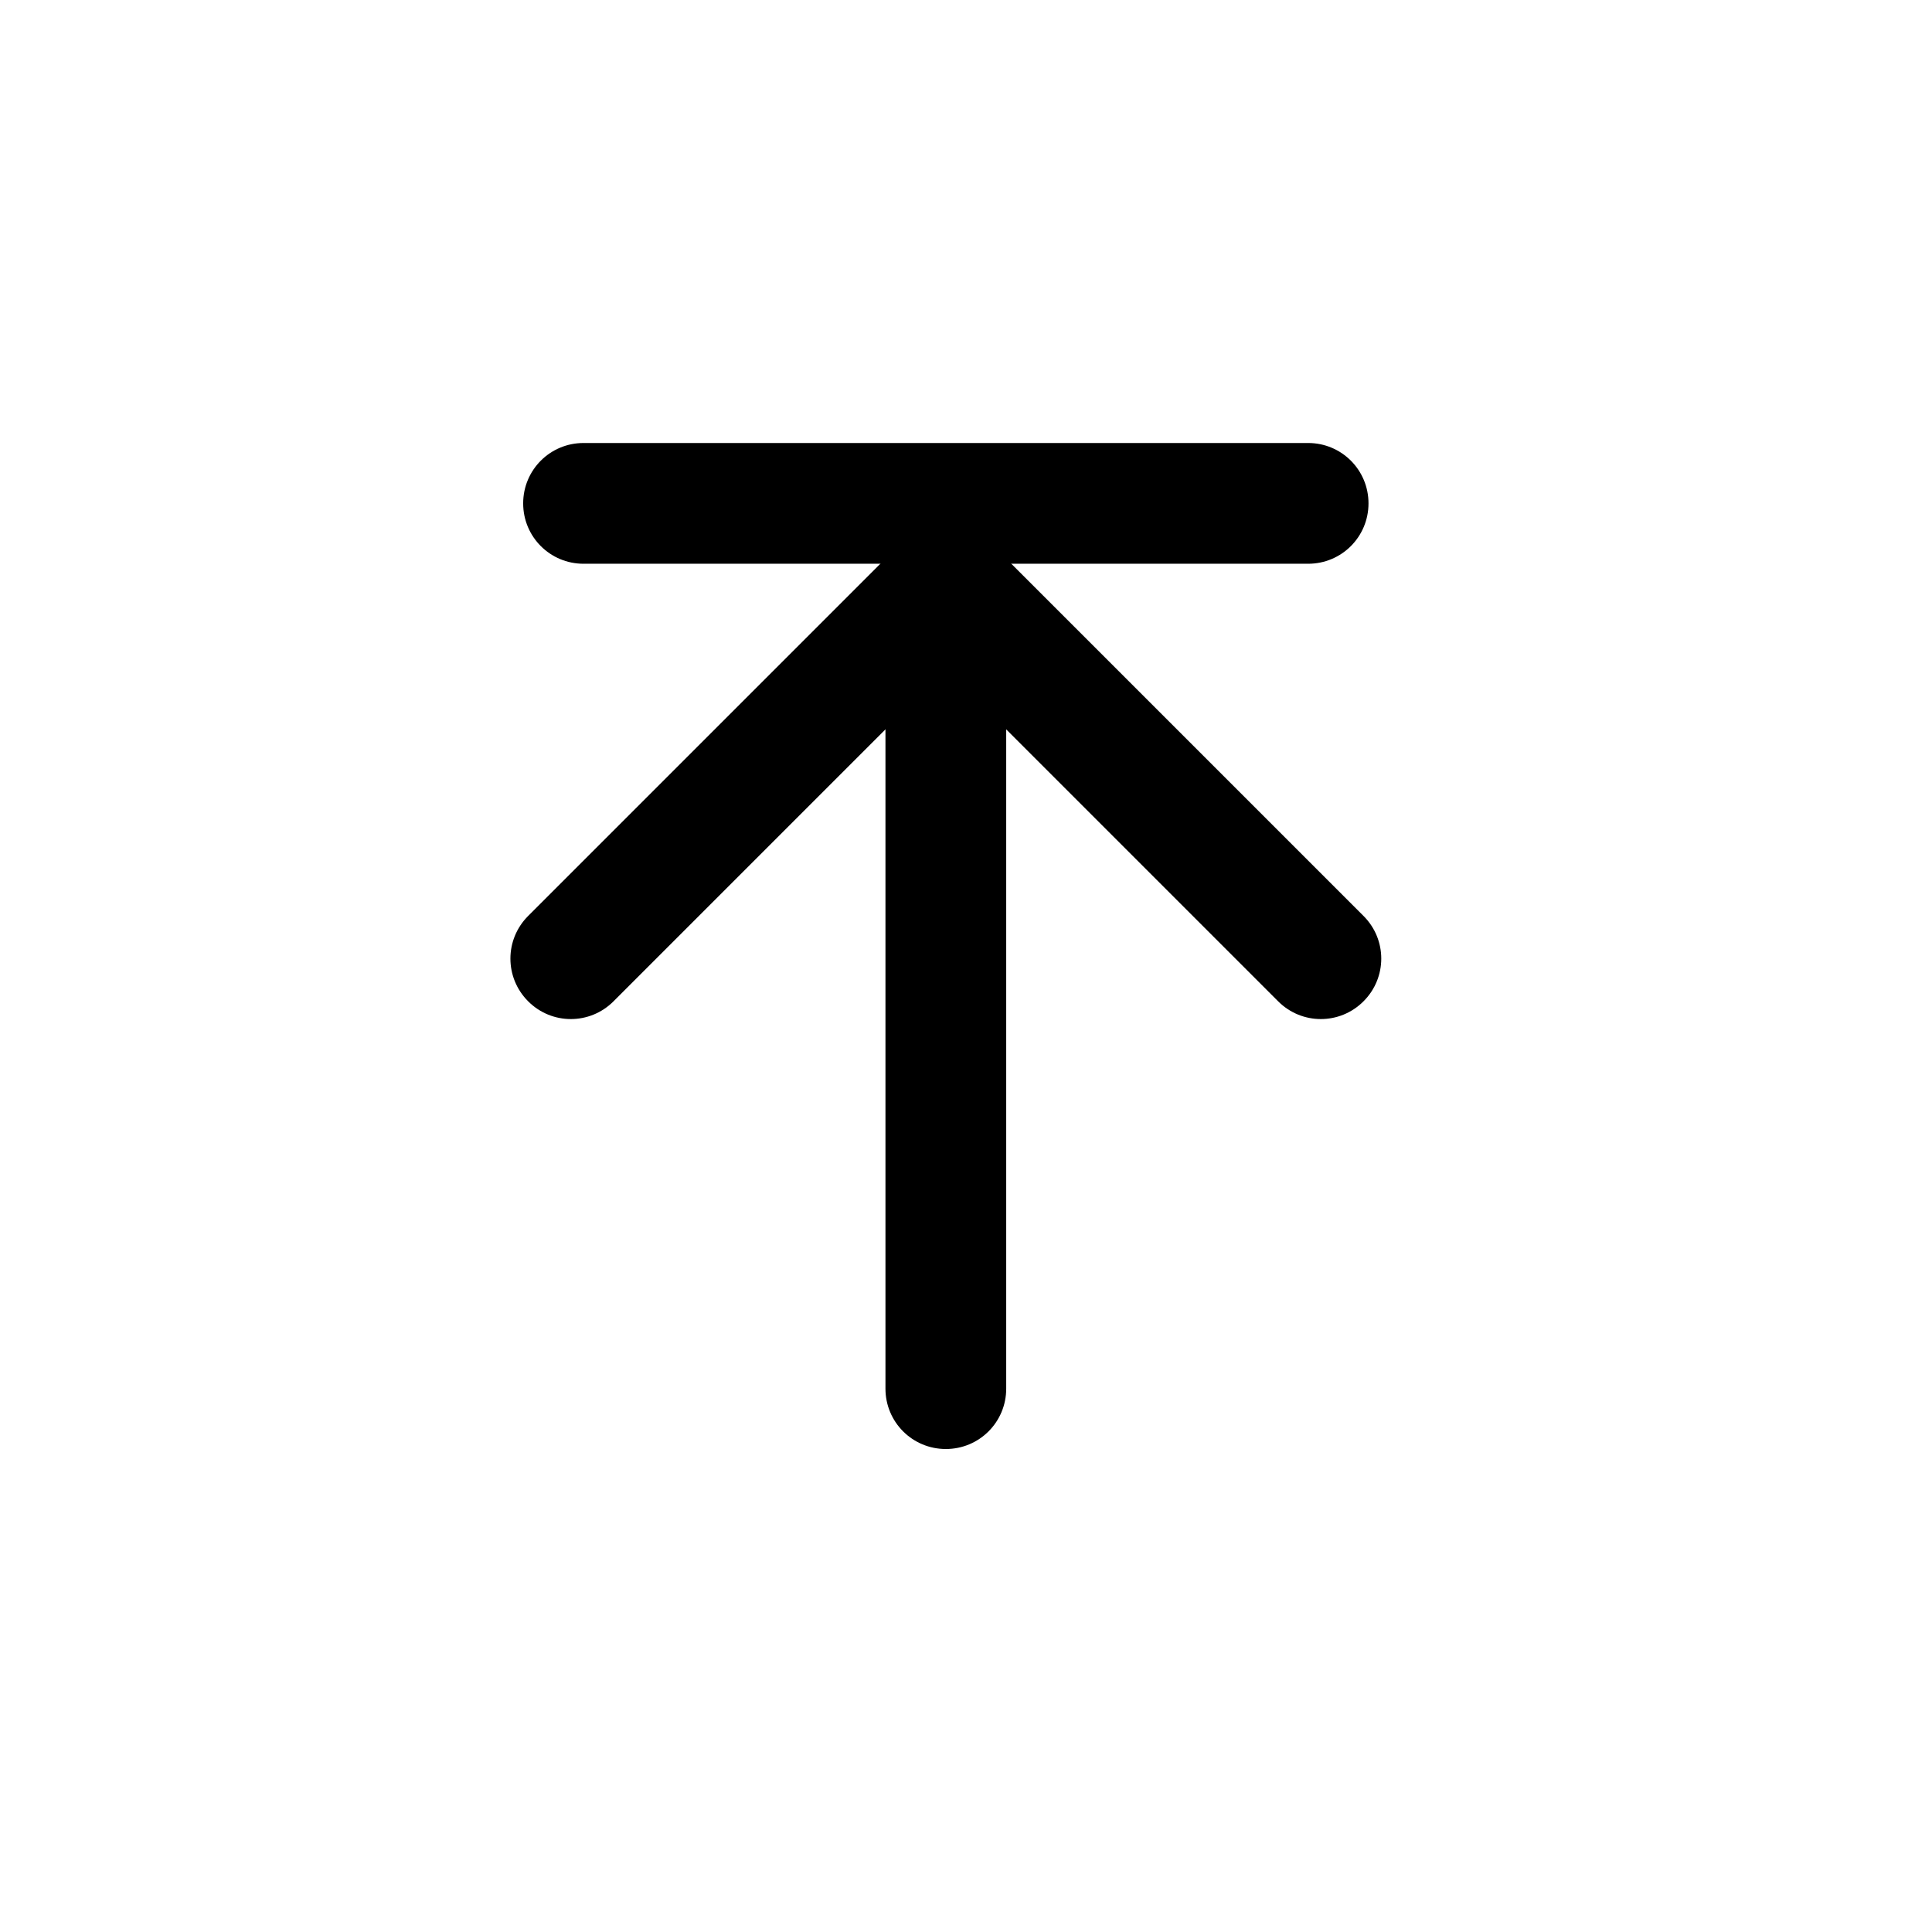
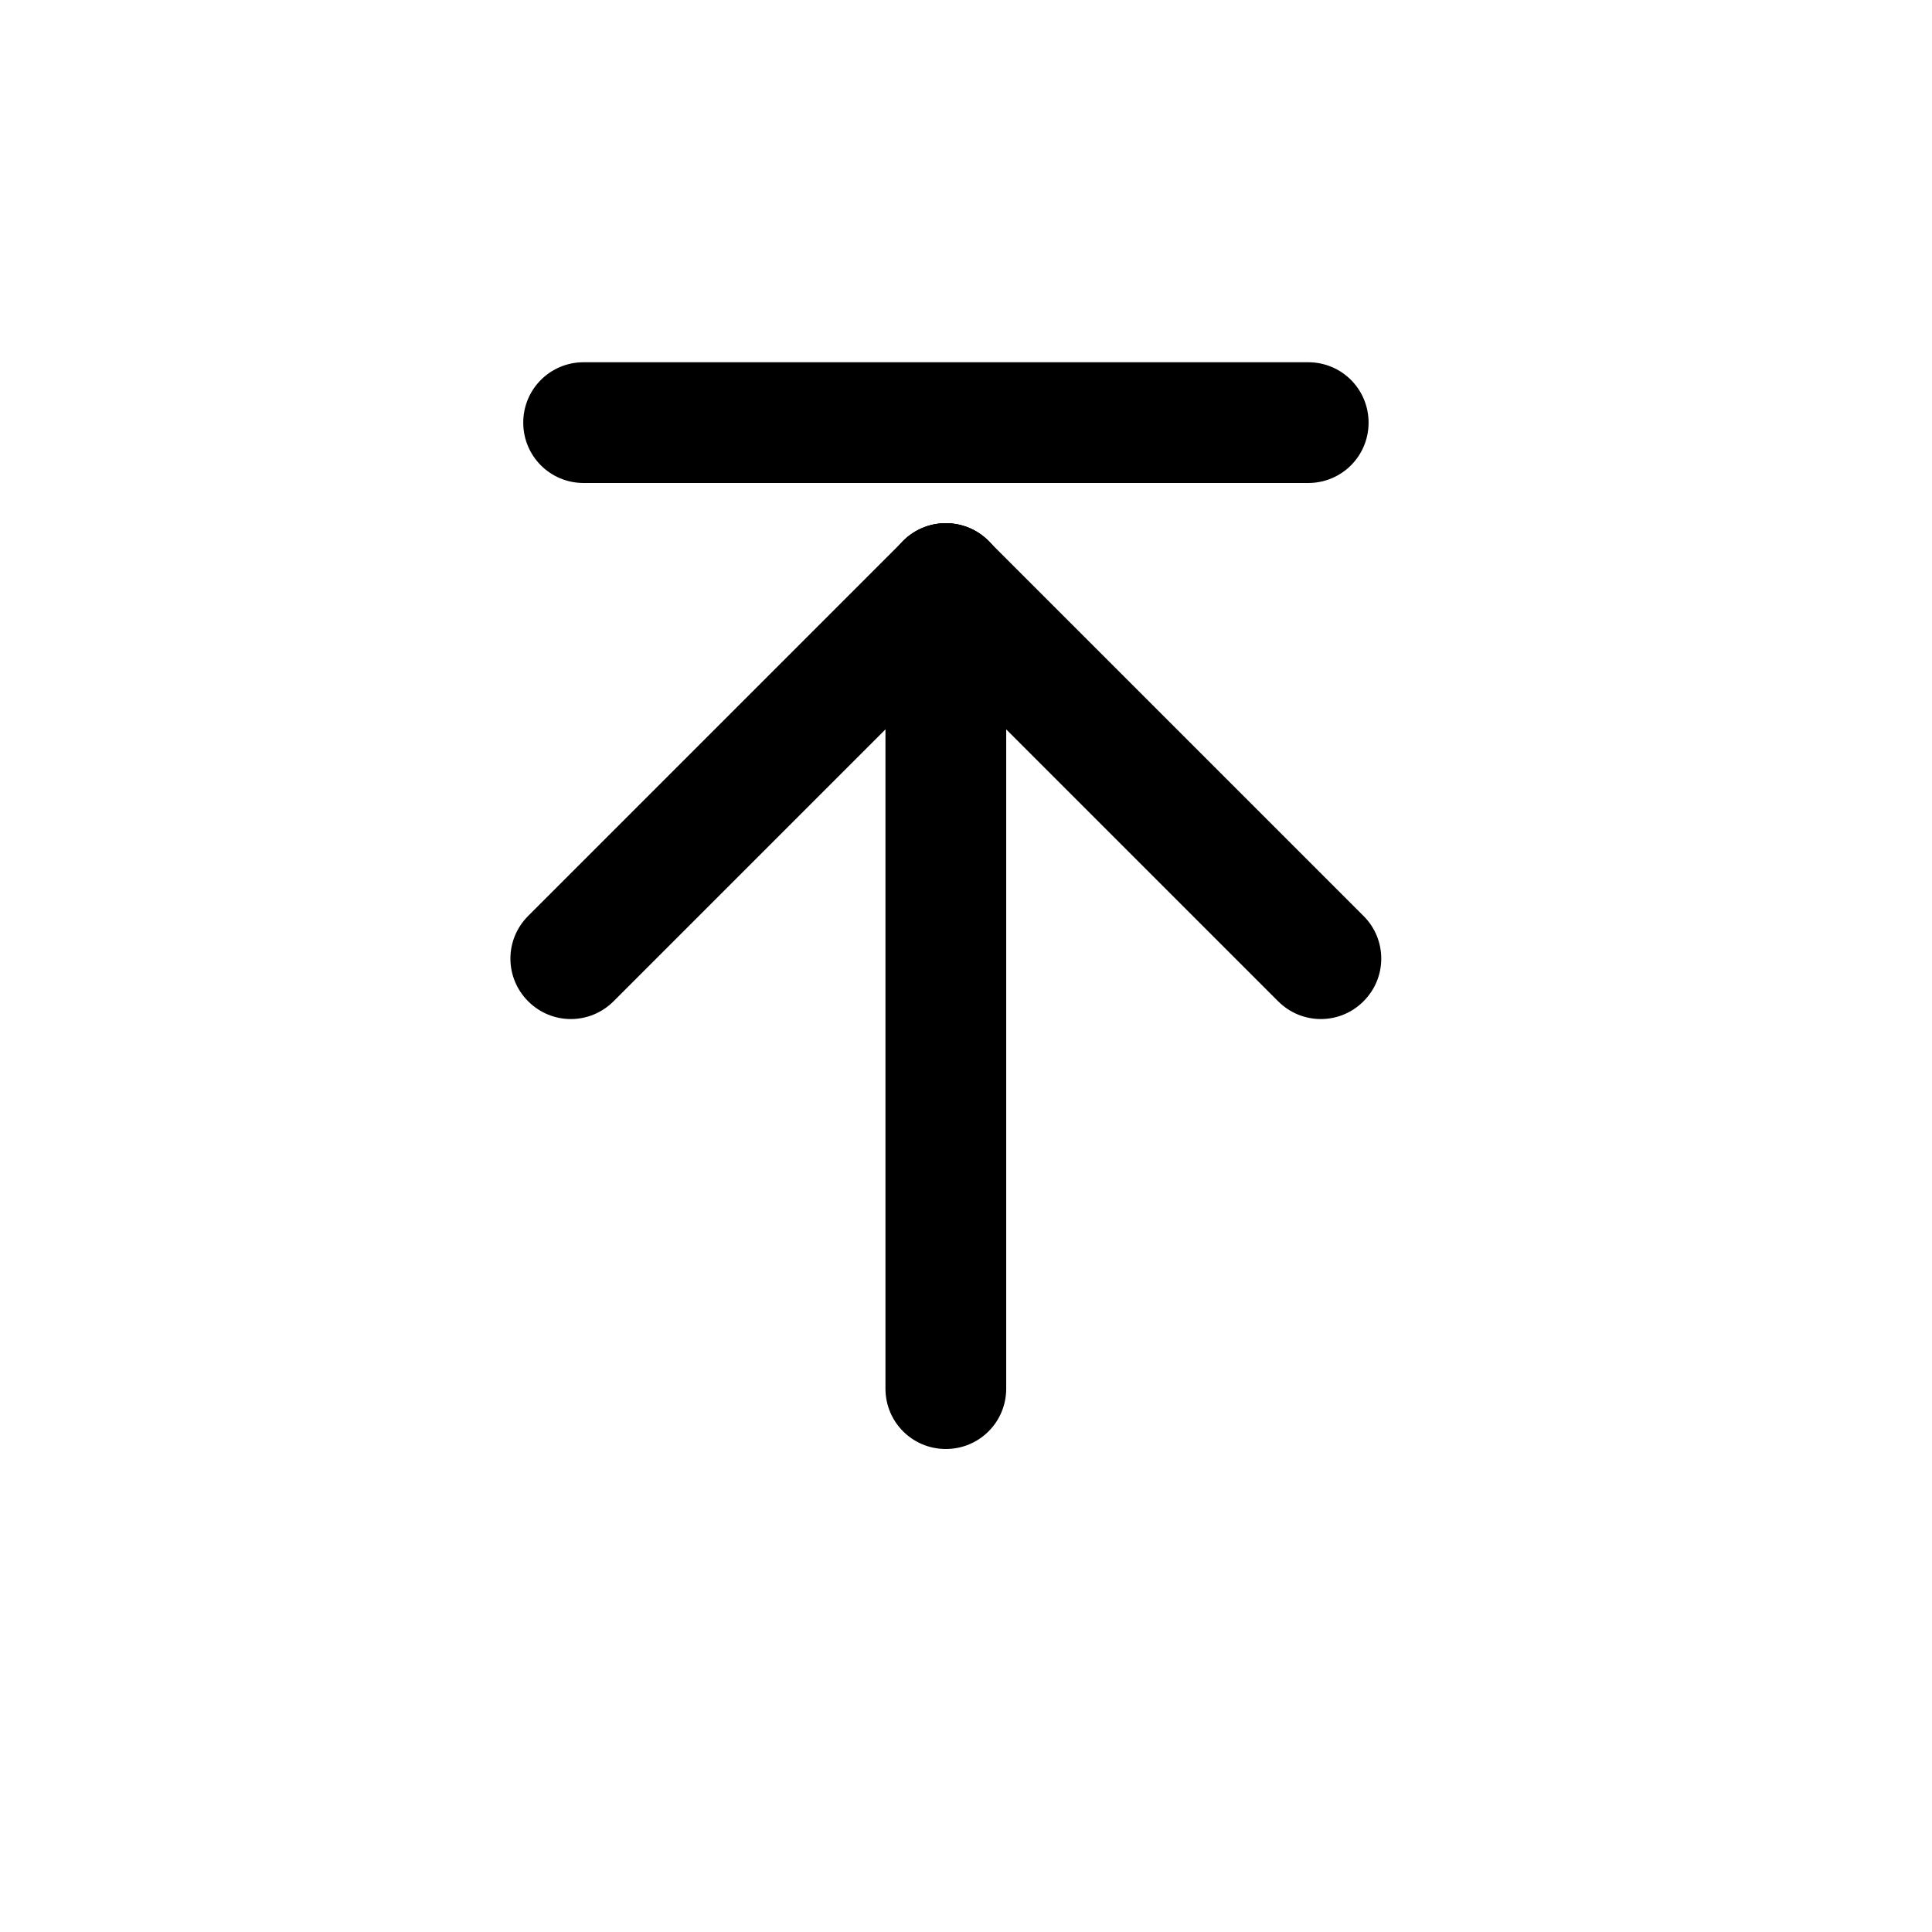
<svg xmlns="http://www.w3.org/2000/svg" width="48" height="48" id="svg2" version="1.0">
  <defs id="defs4">
    </defs>
  <g style="display:inline" id="layer1">
-     <g id="g2770" transform="matrix(1,0,0,-1,0,47.00633)">
-       <path style="fill:#000000;fill-opacity:1;stroke:none;display:inline" d="m 23.499,11.006 c -0.831,0 -1.5,0.669 -1.5,1.5 l 0,20.002 c 0,0.831 0.669,1.5 1.5,1.5 0.831,0 1.5,-0.669 1.5,-1.5 l 0,-20.002 c 0,-0.831 -0.669,-1.5 -1.5,-1.5 z" id="rect2789-4" />
-       <path style="fill:#000000;fill-opacity:1;stroke:none;display:inline" d="m 13.122,22.129 c -0.588,0.588 -0.588,1.534 0,2.121 l 9.315,9.315 c 0.588,0.588 1.534,0.588 2.121,0 0.588,-0.588 0.588,-1.534 0,-2.121 l -9.315,-9.315 c -0.588,-0.588 -1.534,-0.588 -2.121,0 z" id="rect2819" />
-       <path style="fill:#000000;fill-opacity:1;stroke:none;display:inline" d="m 33.876,22.129 c 0.588,0.588 0.588,1.534 0,2.121 l -9.315,9.315 c -0.588,0.588 -1.534,0.588 -2.121,0 -0.588,-0.588 -0.588,-1.534 0,-2.121 l 9.315,-9.315 c 0.588,-0.588 1.534,-0.588 2.121,0 z" id="rect2821" />
-       <path id="path2768" d="m 34,34.5 c 0,-0.831 -0.669,-1.5 -1.5,-1.5 l -18.002,10e-7 c -0.831,0 -1.5,0.669 -1.5,1.5 0,0.831 0.669,1.5 1.5,1.5 L 32.5,36 c 0.831,0 1.5,-0.669 1.5,-1.5 z" style="fill:#000000;fill-opacity:1;stroke:none;display:inline" />
-     </g>
+     <path id="rect2789-4" d="m 23.499,36 c -0.831,0 -1.5,-0.669 -1.5,-1.5 l 0,-20.002 c 0,-0.831 0.669,-1.5 1.5,-1.5 0.831,0 1.5,0.669 1.5,1.5 l 0,20.002 c 0,0.831 -0.669,1.5 -1.5,1.5 z" style="fill:#000000;fill-opacity:1;stroke:none;display:inline" />
+     <path id="rect2819" d="m 13.122,24.877 c -0.588,-0.588 -0.588,-1.534 0,-2.121 l 9.315,-9.315 c 0.588,-0.588 1.534,-0.588 2.121,0 0.588,0.588 0.588,1.534 0,2.121 l -9.315,9.315 c -0.588,0.588 -1.534,0.588 -2.121,0 z" style="fill:#000000;fill-opacity:1;stroke:none;display:inline" />
+     <path id="rect2821" d="m 33.876,24.877 c 0.588,-0.588 0.588,-1.534 0,-2.121 l -9.315,-9.315 c -0.588,-0.588 -1.534,-0.588 -2.121,0 -0.588,0.588 -0.588,1.534 0,2.121 l 9.315,9.315 c 0.588,0.588 1.534,0.588 2.121,0 z" style="fill:#000000;fill-opacity:1;stroke:none;display:inline" />
+     <path style="fill:#000000;fill-opacity:1;stroke:none;display:inline" d="m 34.002,10.5 c 0,0.831 -0.669,1.5 -1.5,1.5 L 14.5,12 C 13.669,12 13,11.331 13,10.5 13,9.669 13.669,9 14.5,9 l 18.002,10e-7 c 0.831,0 1.5,0.669 1.5,1.5 z" id="path2768" />
  </g>
</svg>
